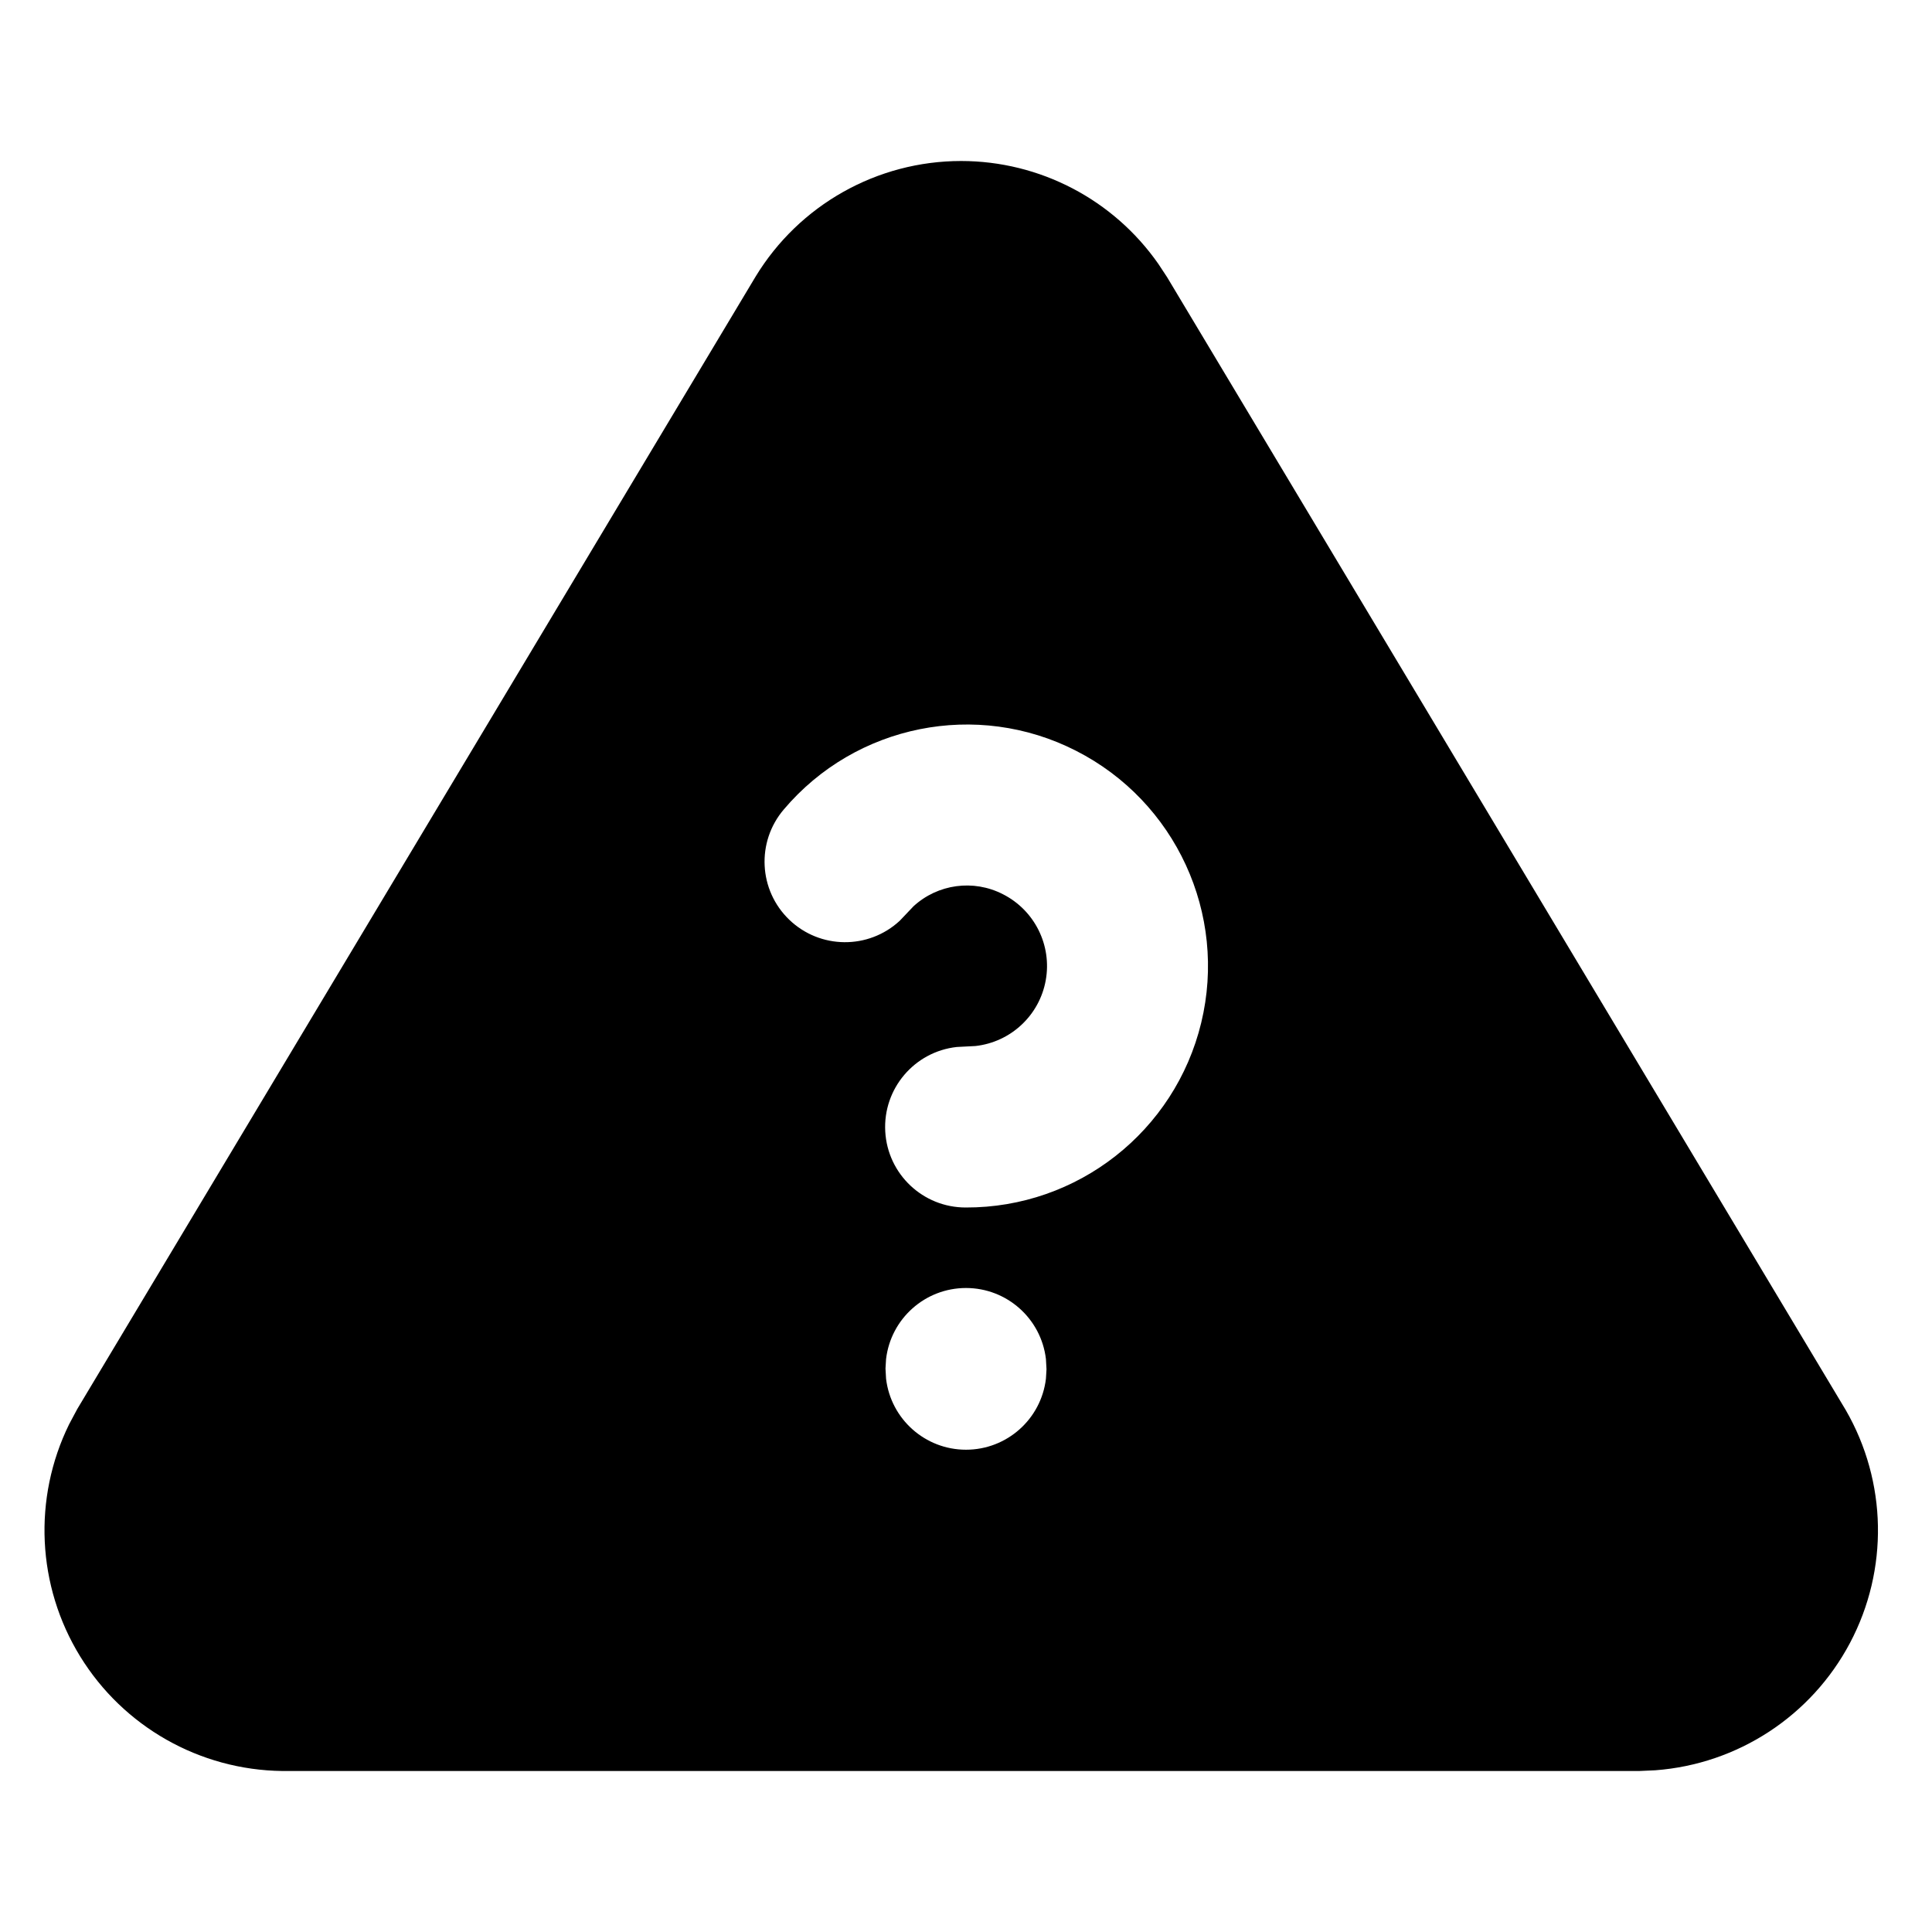
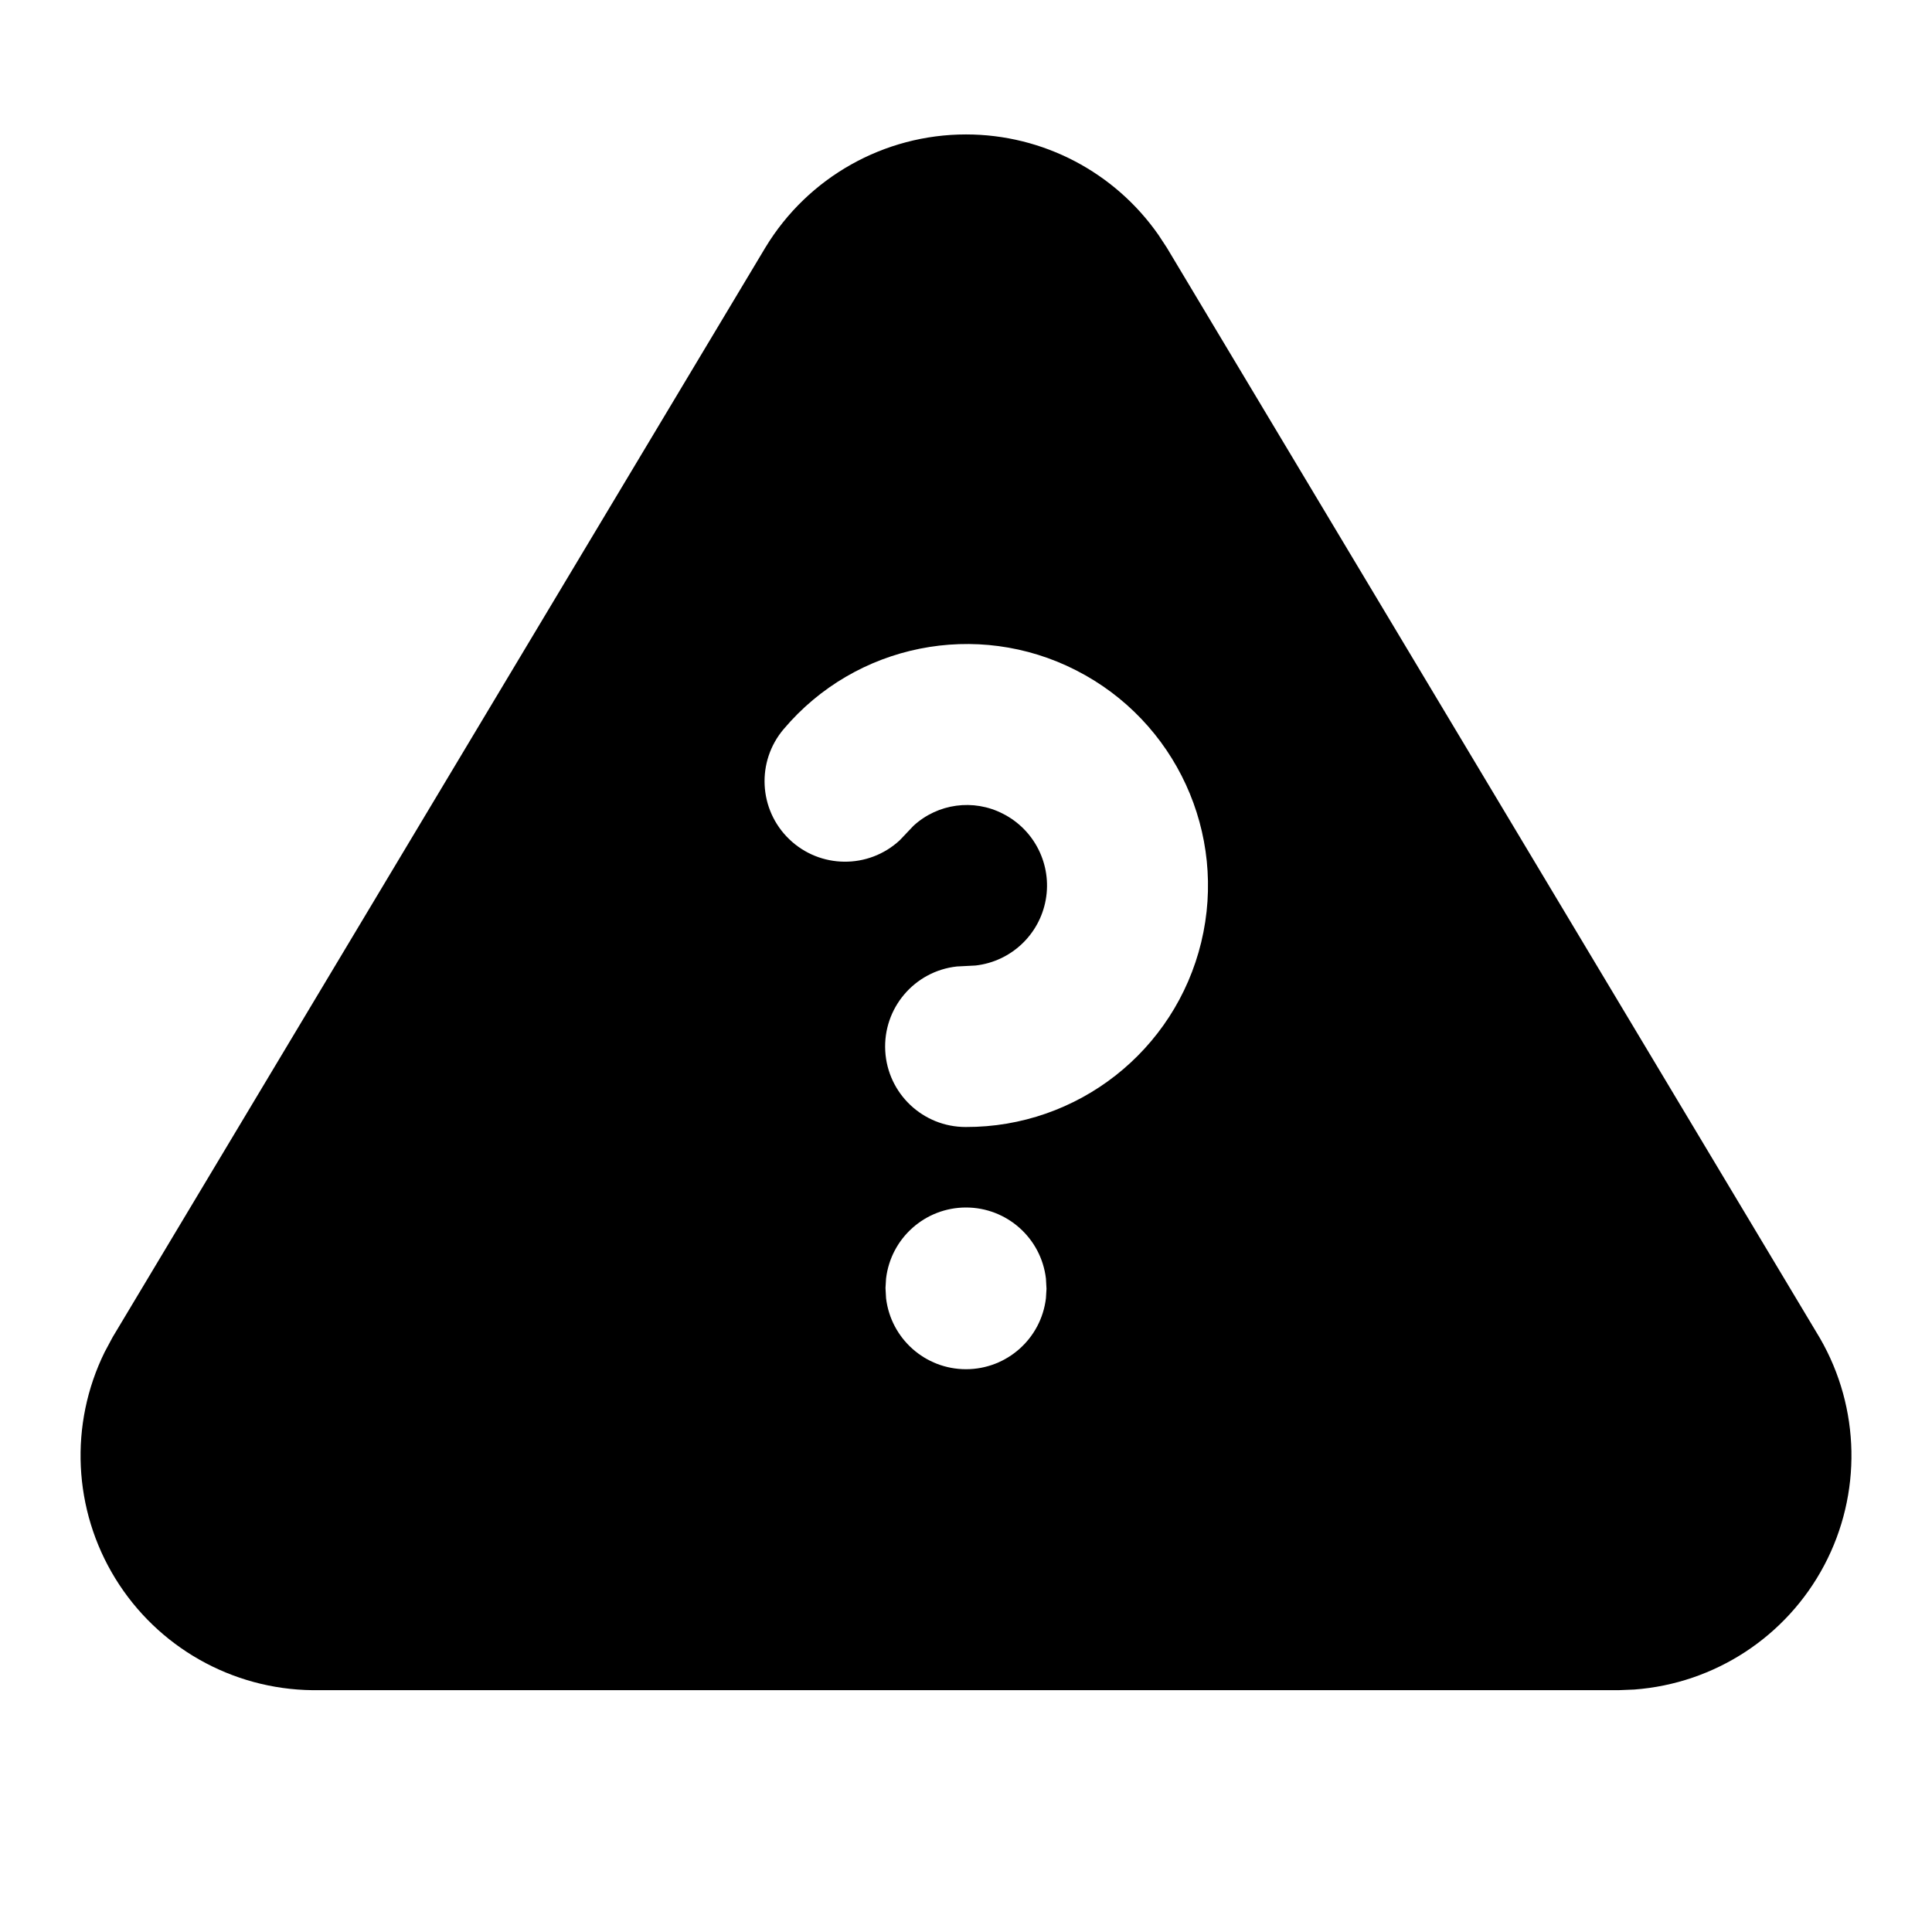
<svg xmlns="http://www.w3.org/2000/svg" width="24" height="24" viewBox="0 0 24 24" stroke-width="2" stroke="currentColor" fill="none" stroke-linecap="round" stroke-linejoin="round">
-   <path d="M11.94 2a2.99 2.99 0 0 1 2.45 1.279l.108 .164l8.431 14.074a2.989 2.989 0 0 1 -2.366 4.474l-.2 .009h-16.856a2.99 2.99 0 0 1 -2.648 -4.308l.101 -.189l8.425 -14.065a2.989 2.989 0 0 1 2.555 -1.438zm.06 14a1 1 0 0 0 -.993 .883l-.007 .117l.007 .127a1 1 0 0 0 1.986 0l.007 -.117l-.007 -.127a1 1 0 0 0 -.993 -.883zm1.368 -6.673a2.98 2.98 0 0 0 -3.631 .728a1 1 0 0 0 1.44 1.383l.171 -.18a.98 .98 0 0 1 1.11 -.15a1 1 0 0 1 -.34 1.886l-.232 .012a1 1 0 0 0 .111 1.994a3 3 0 0 0 1.371 -5.673z" stroke-width="0" fill="currentColor" />
+   <path d="M12 1.67c.955 0 1.845 .467 2.39 1.247l.105 .16l8.114 13.548a2.914 2.914 0 0 1 -2.307 4.363l-.195 .008h-16.225a2.914 2.914 0 0 1 -2.582 -4.2l.099 -.185l8.11 -13.538a2.914 2.914 0 0 1 2.491 -1.403zm0 13.33a1 1 0 0 0 -.993 .883l-.007 .117l.007 .127a1 1 0 0 0 1.986 0l.007 -.117l-.007 -.127a1 1 0 0 0 -.993 -.883zm1.368 -6.673a2.98 2.98 0 0 0 -3.631 .728a1 1 0 0 0 1.44 1.383l.171 -.18a.98 .98 0 0 1 1.11 -.15a1 1 0 0 1 -.34 1.886l-.232 .012a1 1 0 0 0 .111 1.994a3 3 0 0 0 1.371 -5.673z" stroke-width="0" fill="currentColor" />
</svg>
